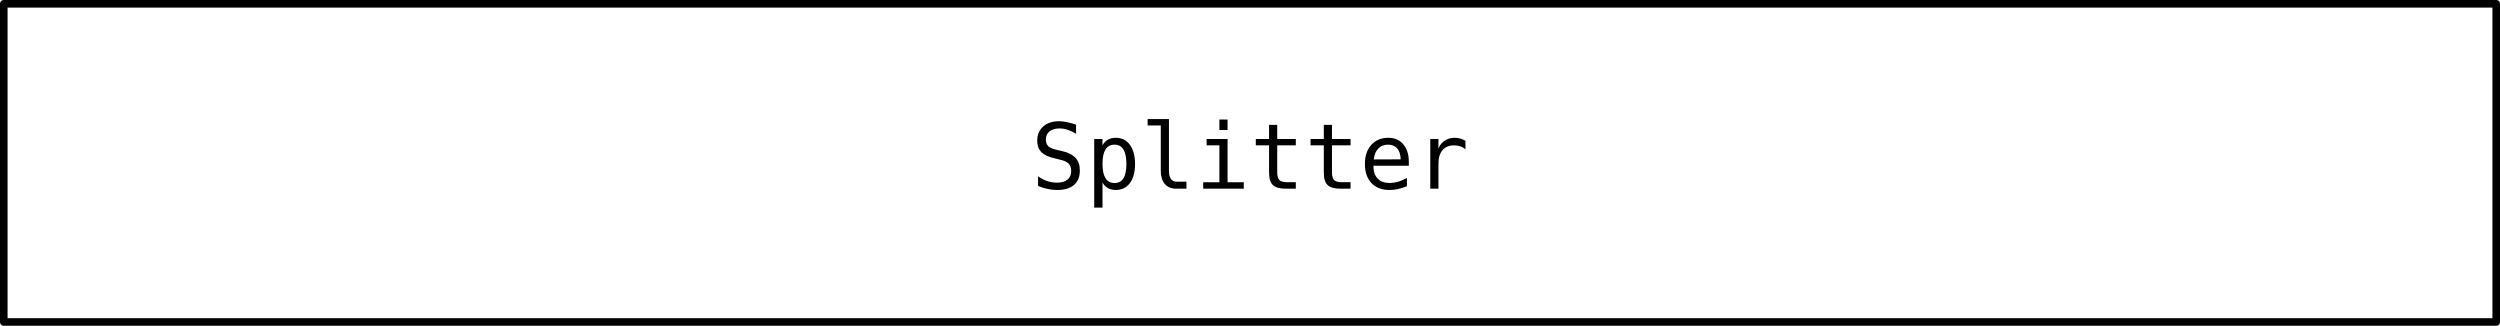
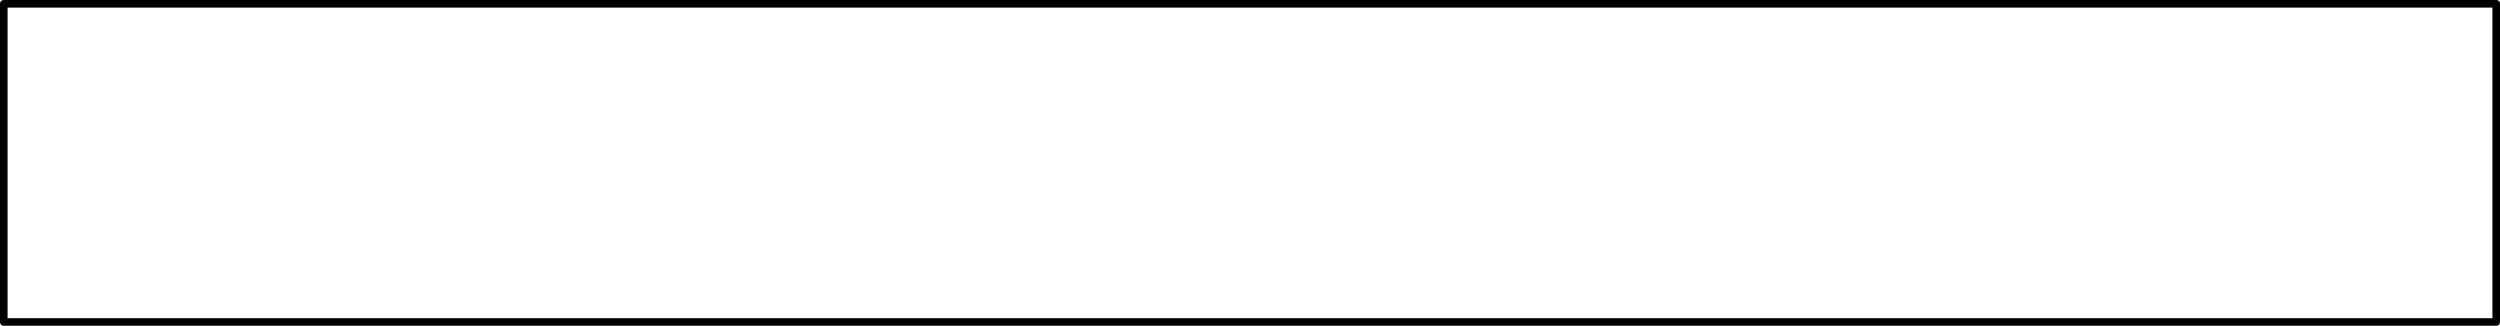
<svg xmlns="http://www.w3.org/2000/svg" viewBox="0 0 330 43">
  <rect fill="white" stroke="black" stroke-width="1" stroke-linejoin="round" transform="translate(0.5,0.5)" width="329" height="42" />
-   <text x="50%" y="50%" dominant-baseline="middle" text-anchor="middle" font-family="monospace" font-size="12" fill="black">Splitter</text>
</svg>
